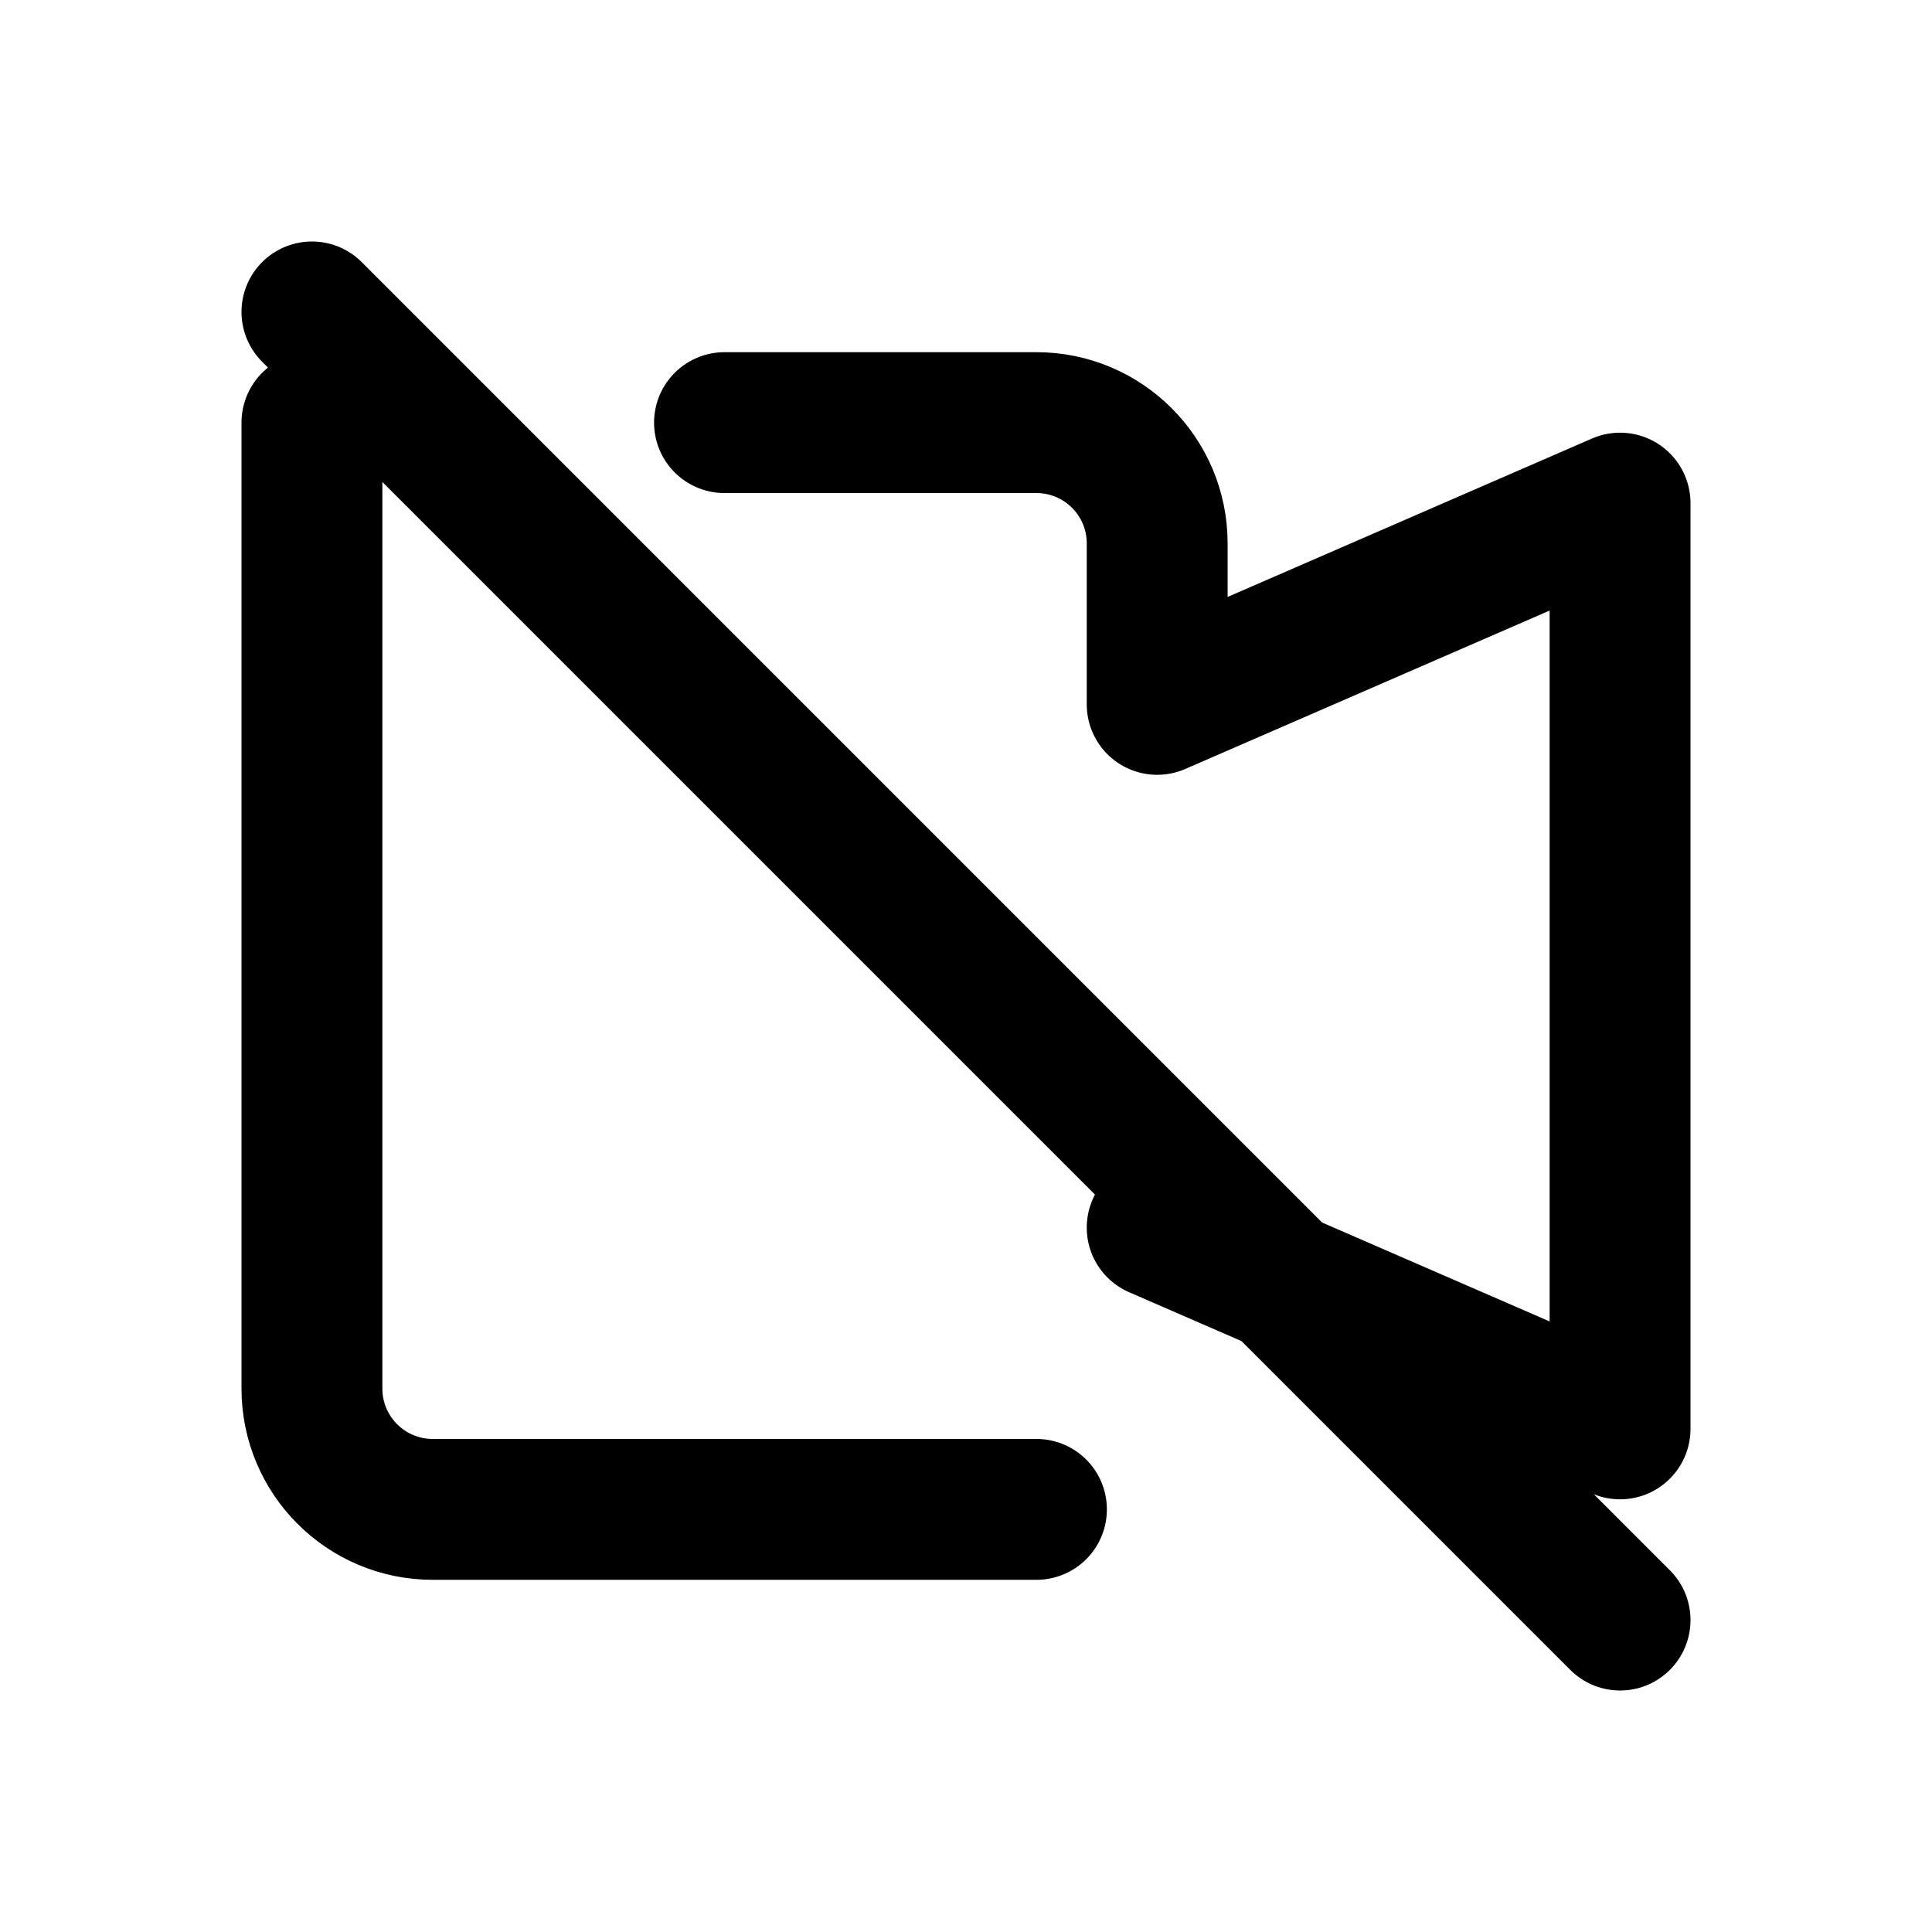
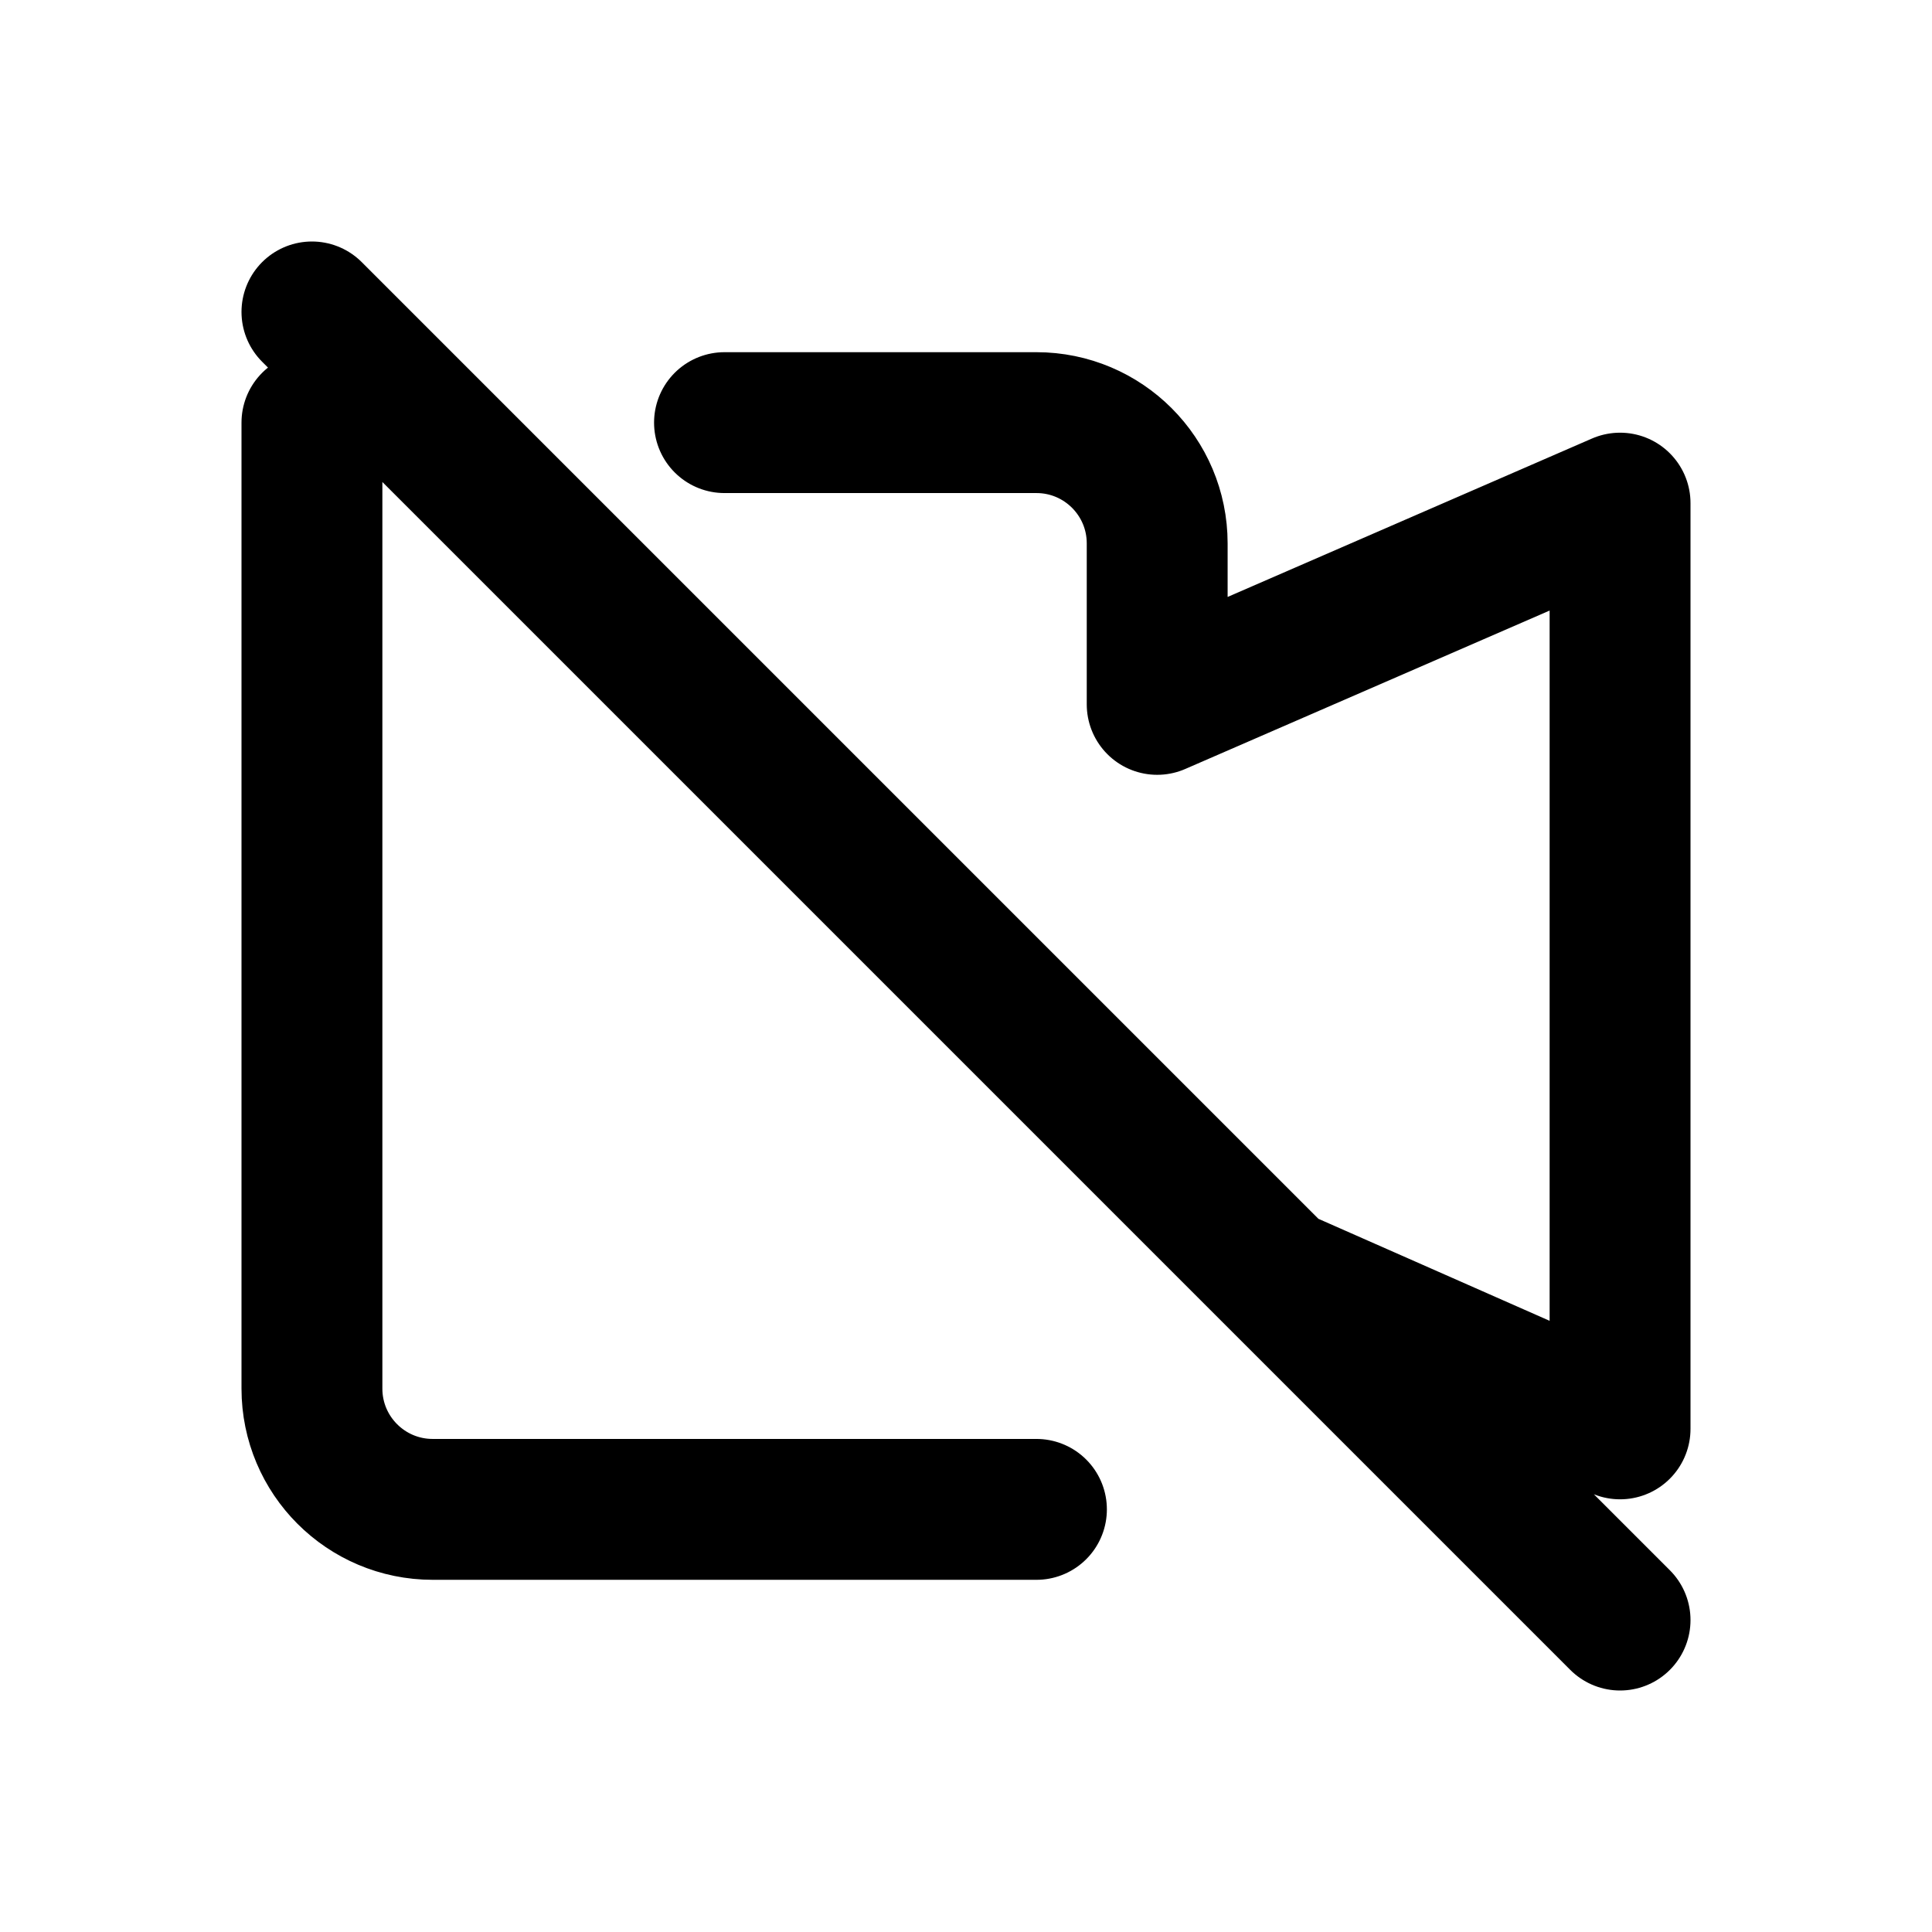
<svg xmlns="http://www.w3.org/2000/svg" width="24" height="24" viewBox="0 0 24 24" fill="none" stroke="currentColor" stroke-width="1.75" stroke-linecap="round" stroke-linejoin="round" aria-hidden="true" focusable="false">
-   <path d="M9 5.25H12.875A1.5 1.5 0 0 1 14.375 6.75V8.75L20.125 6.25V17.75L14.375 15.25M3.875 5.25V17.25A1.5 1.5 0 0 0 5.375 18.75H12.875M3.875 3.875L20.125 20.125" />
+   <path d="M9 5.25H12.875A1.5 1.5 0 0 1 14.375 6.75V8.75L20.125 6.25V17.75L15.875 15.875M3.875 5.25V17.25A1.5 1.5 0 0 0 5.375 18.75H12.875M3.875 3.875L20.125 20.125" />
</svg>
